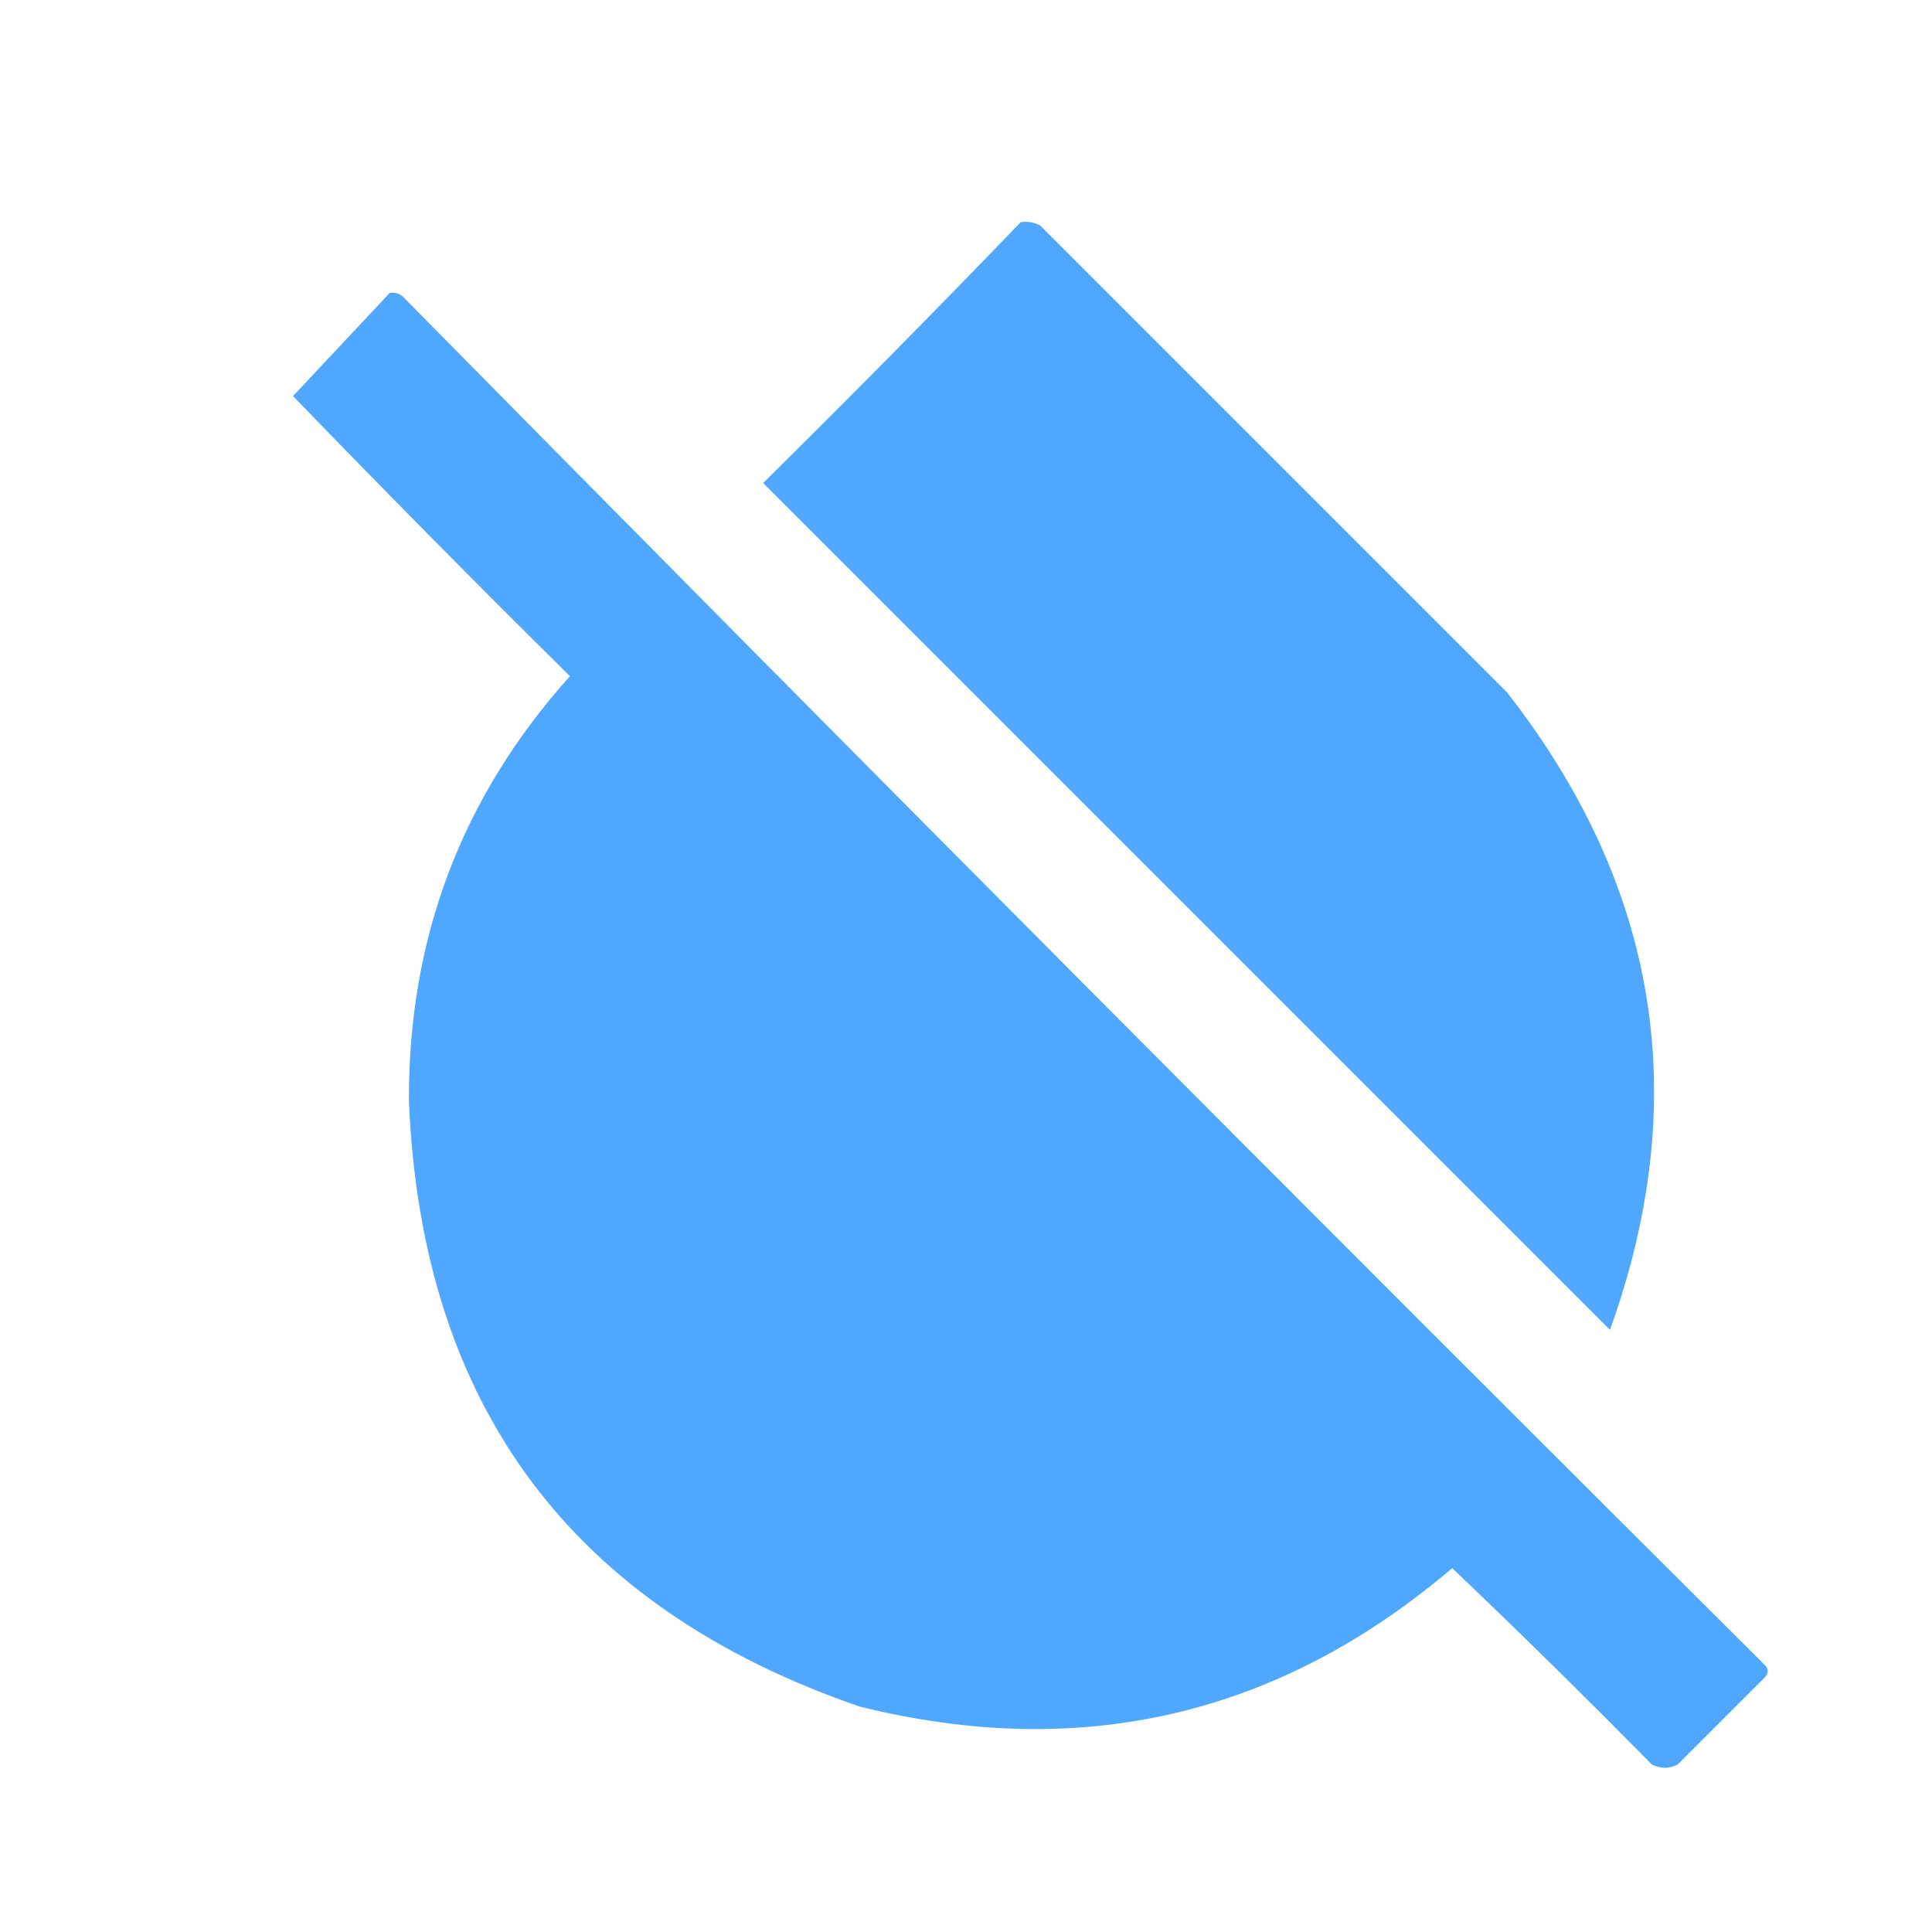
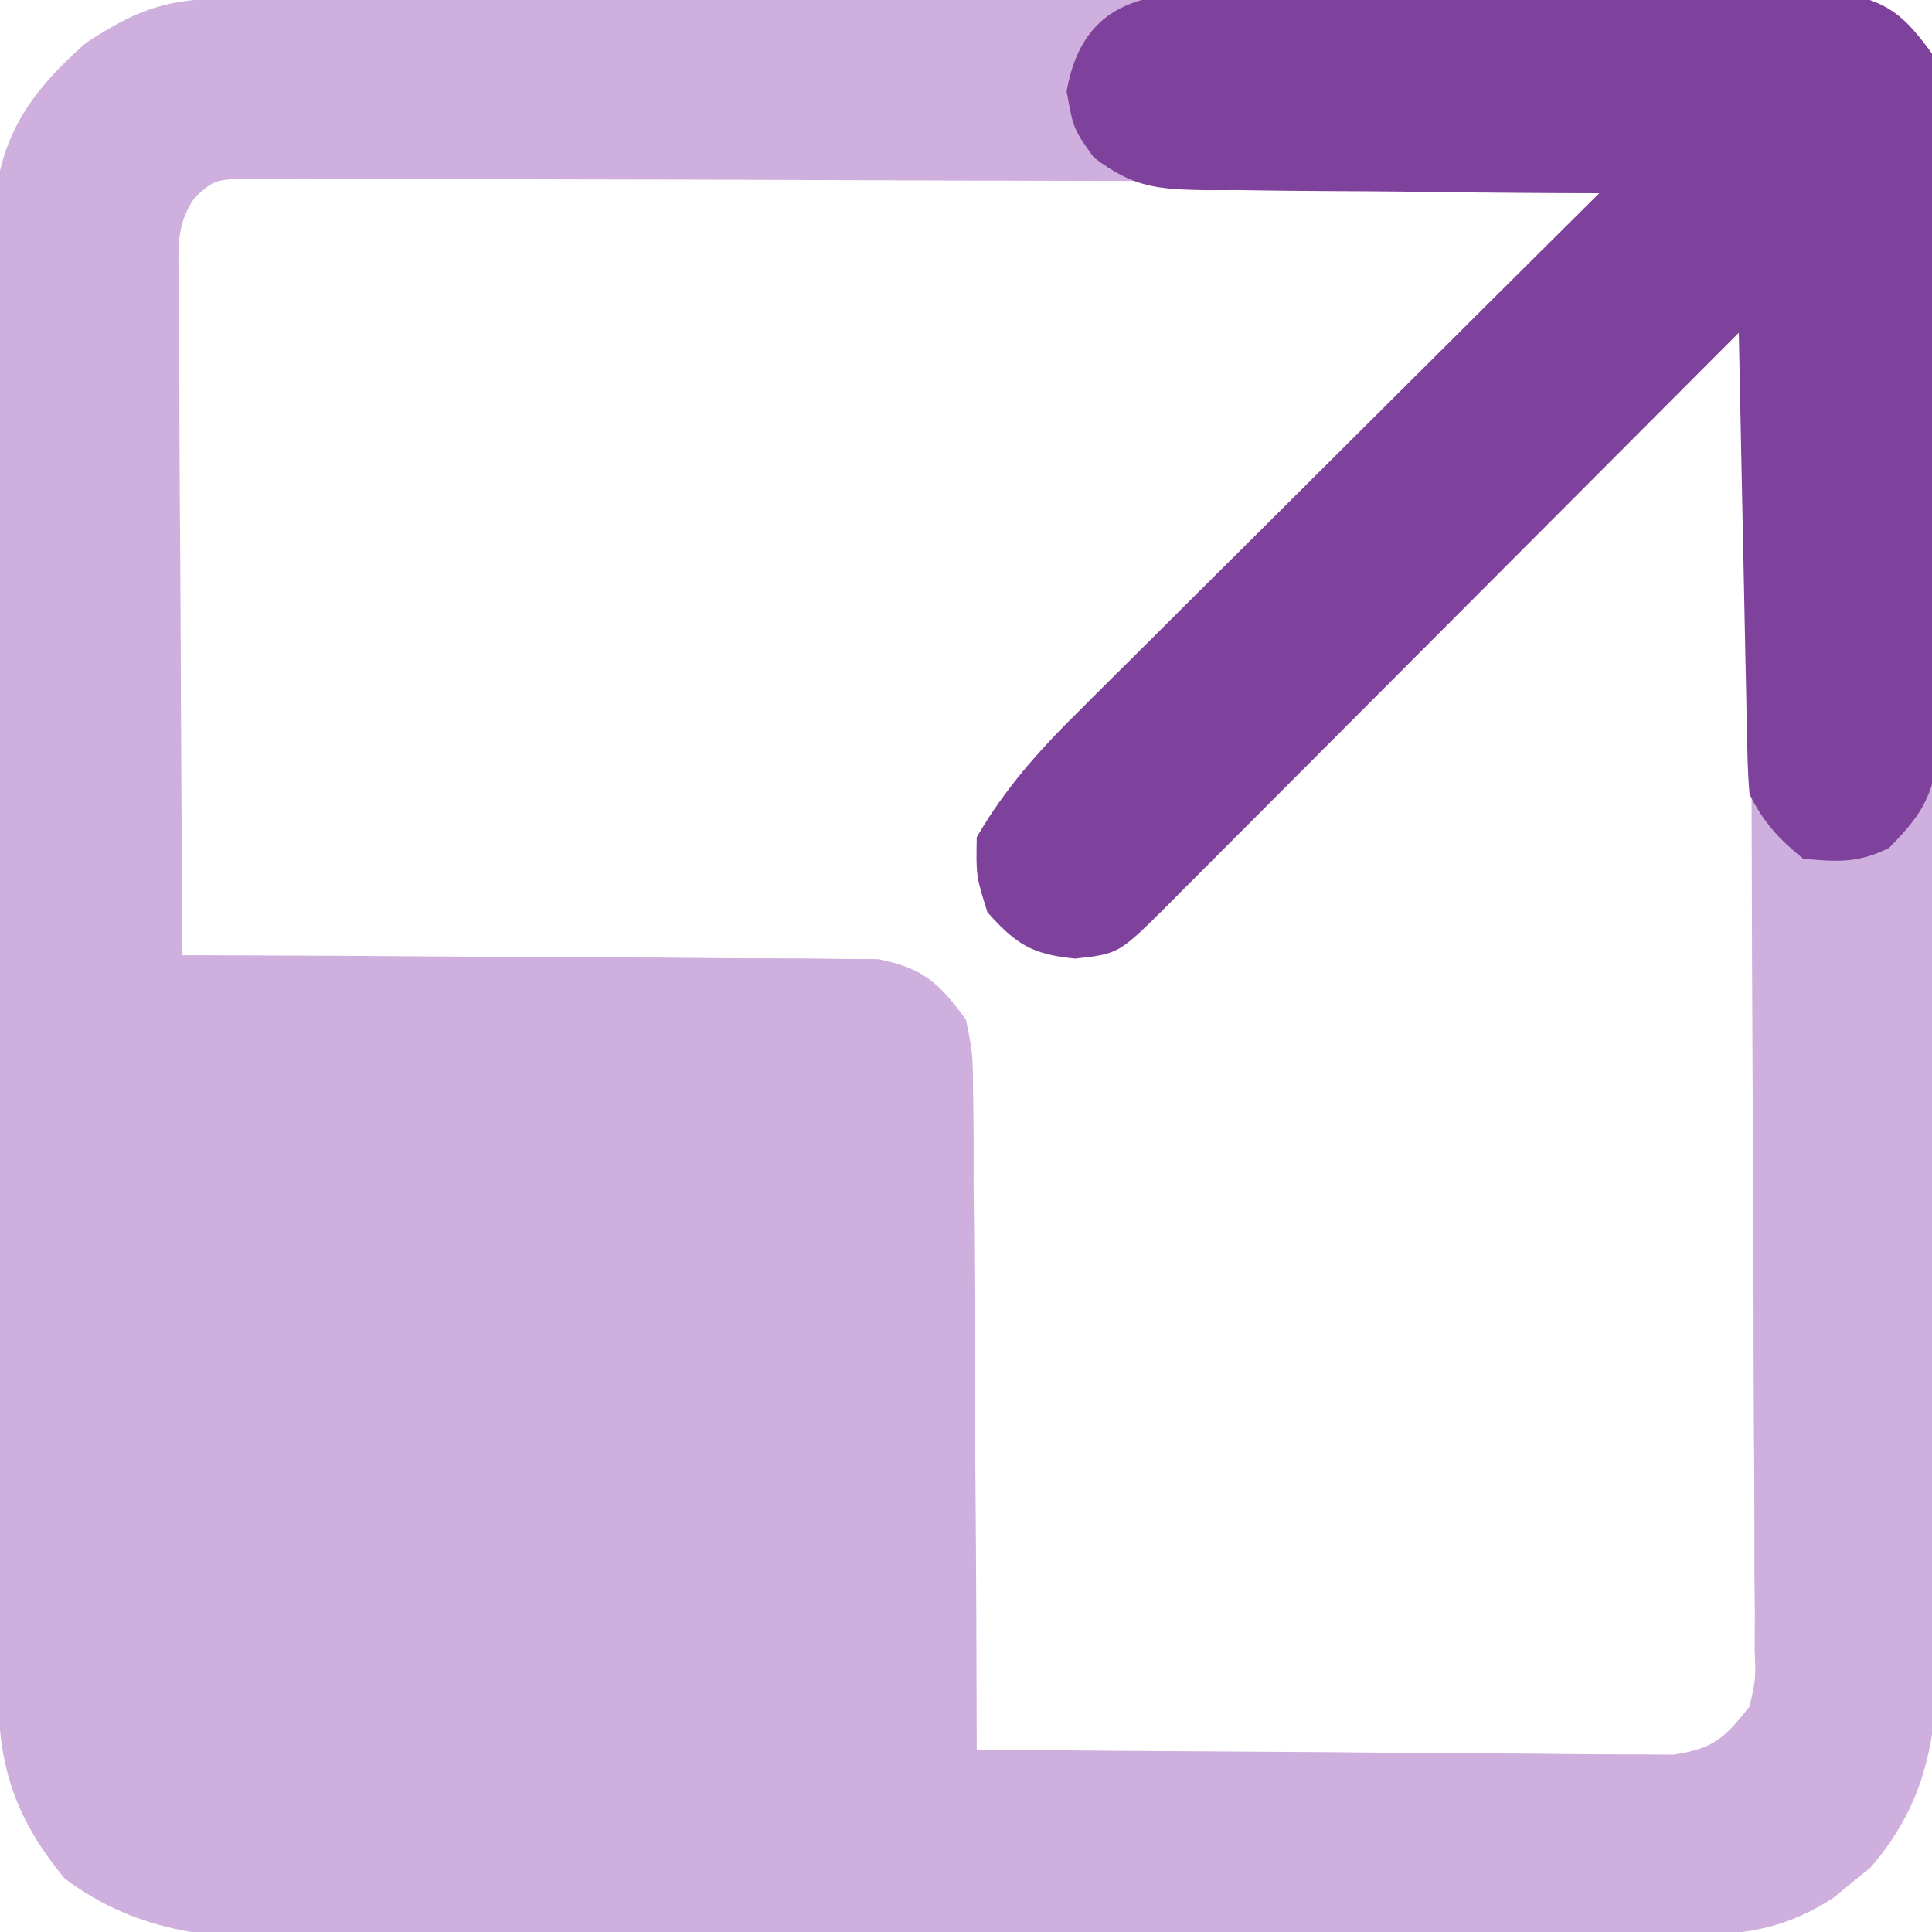
- <svg xmlns="http://www.w3.org/2000/svg" version="1.1" width="300px" height="300px" style="shape-rendering:geometricPrecision; text-rendering:geometricPrecision; image-rendering:optimizeQuality; fill-rule:evenodd; clip-rule:evenodd">
-   <g>
-     <path style="opacity:0.982" fill="#4da6ff" d="M 158.5,34.5 C 159.552,34.35 160.552,34.517 161.5,35C 185.667,59.167 209.833,83.333 234,107.5C 257.564,137.641 262.898,170.641 250,206.5C 206.221,162.721 162.387,118.887 118.5,75C 132.035,61.632 145.369,48.132 158.5,34.5 Z" />
-   </g>
-   <g>
-     <path style="opacity:0.983" fill="#4da6ff" d="M 60.5,45.5 C 61.239,45.369 61.906,45.536 62.5,46C 132.693,117.193 203.193,188.027 274,258.5C 274.667,259.167 274.667,259.833 274,260.5C 269.5,265 265,269.5 260.5,274C 259.167,274.667 257.833,274.667 256.5,274C 246.319,263.652 235.986,253.486 225.5,243.5C 198.627,266.378 167.961,273.545 133.5,265C 88.785,249.615 65.452,218.282 63.5,171C 63.376,145.693 71.71,123.693 88.5,105C 73.986,90.653 59.653,76.153 45.5,61.5C 50.522,56.146 55.522,50.813 60.5,45.5 Z" />
-   </g>
+ <svg xmlns="http://www.w3.org/2000/svg" version="1.1" width="180" height="180">
+   <path d="M0 0 C0.977 -0.007 0.977 -0.007 1.974 -0.013 C4.168 -0.027 6.361 -0.033 8.554 -0.039 C10.123 -0.047 11.691 -0.055 13.26 -0.064 C18.419 -0.09 23.579 -0.105 28.738 -0.12 C30.513 -0.125 32.288 -0.13 34.063 -0.136 C41.445 -0.157 48.827 -0.176 56.208 -0.187 C66.794 -0.204 77.38 -0.237 87.966 -0.294 C95.405 -0.332 102.845 -0.352 110.285 -0.357 C114.73 -0.361 119.175 -0.373 123.62 -0.405 C127.802 -0.435 131.984 -0.442 136.166 -0.43 C137.7 -0.43 139.235 -0.438 140.77 -0.456 C142.866 -0.478 144.96 -0.47 147.057 -0.454 C148.23 -0.457 149.402 -0.461 150.61 -0.464 C154.765 0.362 156.22 1.771 158.719 5.154 C159.345 8.23 159.345 8.23 159.347 11.738 C159.354 12.386 159.361 13.033 159.369 13.701 C159.386 15.865 159.368 18.027 159.35 20.19 C159.355 21.745 159.362 23.299 159.372 24.853 C159.39 29.07 159.377 33.287 159.358 37.504 C159.341 41.922 159.35 46.34 159.355 50.758 C159.36 58.18 159.344 65.602 159.316 73.024 C159.284 81.594 159.284 90.163 159.301 98.734 C159.317 106.987 159.31 115.24 159.293 123.493 C159.286 127 159.287 130.507 159.295 134.015 C159.302 138.151 159.29 142.287 159.263 146.423 C159.256 147.937 159.256 149.451 159.263 150.965 C159.301 159.968 159.122 167.051 152.973 174.177 C152.415 174.623 151.856 175.069 151.281 175.529 C150.726 175.99 150.17 176.452 149.598 176.927 C145.333 179.711 141.617 180.406 136.566 180.428 C135.329 180.438 134.091 180.448 132.816 180.458 C131.452 180.459 130.088 180.46 128.724 180.46 C127.281 180.468 125.839 180.476 124.396 180.486 C120.483 180.507 116.569 180.516 112.656 180.521 C110.207 180.525 107.759 180.531 105.311 180.538 C96.76 180.563 88.209 180.576 79.659 180.579 C71.704 180.583 63.75 180.613 55.796 180.655 C48.955 180.69 42.114 180.705 35.273 180.706 C31.193 180.706 27.113 180.715 23.032 180.744 C19.19 180.77 15.348 180.772 11.506 180.756 C10.102 180.754 8.699 180.761 7.295 180.777 C-1.151 180.867 -8.325 180.359 -15.281 175.154 C-19.653 169.829 -21.403 165.07 -21.422 158.177 C-21.427 156.928 -21.433 155.679 -21.439 154.392 C-21.44 153.005 -21.441 151.618 -21.442 150.231 C-21.447 148.772 -21.452 147.313 -21.457 145.855 C-21.47 141.89 -21.477 137.925 -21.481 133.96 C-21.484 131.483 -21.488 129.005 -21.493 126.528 C-21.506 118.776 -21.516 111.024 -21.52 103.273 C-21.524 94.326 -21.542 85.379 -21.571 76.432 C-21.593 69.515 -21.603 62.599 -21.604 55.682 C-21.605 51.552 -21.611 47.421 -21.629 43.291 C-21.645 39.404 -21.647 35.518 -21.639 31.631 C-21.638 30.207 -21.642 28.782 -21.652 27.358 C-21.665 25.409 -21.657 23.46 -21.649 21.512 C-21.65 20.423 -21.652 19.333 -21.653 18.211 C-20.906 12.071 -17.822 8.154 -13.281 4.154 C-8.482 1.029 -5.74 0.027 0 0 Z M-3.09 18.49 C-4.998 21.156 -4.639 23.598 -4.622 26.828 C-4.622 27.502 -4.623 28.175 -4.623 28.869 C-4.621 31.093 -4.598 33.317 -4.574 35.541 C-4.568 37.083 -4.564 38.626 -4.561 40.169 C-4.55 44.228 -4.52 48.287 -4.487 52.346 C-4.456 56.488 -4.443 60.631 -4.428 64.773 C-4.395 72.9 -4.344 81.027 -4.281 89.154 C-3.02 89.156 -3.02 89.156 -1.733 89.158 C6.198 89.176 14.128 89.218 22.058 89.286 C26.135 89.32 30.212 89.345 34.289 89.349 C38.225 89.354 42.16 89.382 46.096 89.427 C47.596 89.44 49.097 89.445 50.597 89.44 C52.702 89.435 54.804 89.461 56.909 89.494 C58.106 89.501 59.303 89.508 60.536 89.515 C64.739 90.359 66.199 91.718 68.719 95.154 C69.358 98.337 69.358 98.337 69.378 101.964 C69.389 102.628 69.399 103.292 69.41 103.976 C69.439 106.157 69.433 108.336 69.426 110.517 C69.439 112.035 69.454 113.552 69.472 115.069 C69.512 119.053 69.522 123.036 69.526 127.019 C69.535 131.088 69.573 135.157 69.608 139.226 C69.672 147.202 69.705 155.178 69.719 163.154 C78.516 163.247 87.313 163.318 96.11 163.361 C100.195 163.382 104.28 163.41 108.364 163.456 C112.307 163.499 116.249 163.523 120.191 163.533 C121.695 163.541 123.199 163.555 124.703 163.577 C126.81 163.606 128.915 163.61 131.023 163.608 C132.222 163.617 133.421 163.626 134.656 163.635 C138.426 163.043 139.368 162.102 141.719 159.154 C142.305 156.603 142.305 156.603 142.2 153.776 C142.205 152.685 142.211 151.594 142.217 150.47 C142.202 149.278 142.188 148.086 142.173 146.858 C142.174 145.599 142.174 144.34 142.175 143.043 C142.176 139.595 142.152 136.148 142.124 132.699 C142.099 129.095 142.097 125.49 142.092 121.885 C142.08 115.06 142.047 108.236 142.007 101.411 C141.962 93.641 141.94 85.871 141.92 78.101 C141.878 62.118 141.808 46.136 141.719 30.154 C137.397 33.781 133.255 37.496 129.274 41.501 C128.531 42.246 128.531 42.246 127.774 43.006 C126.713 44.07 125.653 45.136 124.595 46.203 C122.92 47.89 121.242 49.575 119.563 51.258 C116.008 54.825 112.457 58.395 108.906 61.966 C104.773 66.124 100.637 70.28 96.497 74.431 C94.843 76.092 93.193 77.755 91.542 79.419 C90.533 80.431 89.525 81.442 88.517 82.454 C87.636 83.34 86.756 84.225 85.848 85.138 C83.283 87.567 82.367 88.098 78.844 88.404 C75.297 88.12 74.05 87.831 71.719 85.154 C70.719 81.841 70.719 81.841 70.719 78.154 C73.29 73.7 76.483 70.113 80.13 66.532 C80.657 66.006 81.185 65.48 81.728 64.938 C83.455 63.217 85.188 61.504 86.922 59.791 C88.128 58.591 89.332 57.392 90.537 56.191 C93.696 53.046 96.86 49.906 100.026 46.768 C105.109 41.729 110.184 36.682 115.257 31.633 C117.032 29.868 118.81 28.107 120.588 26.346 C121.667 25.274 122.746 24.202 123.825 23.129 C124.573 22.391 124.573 22.391 125.336 21.639 C126.483 20.496 127.604 19.328 128.719 18.154 C128.719 17.824 128.719 17.494 128.719 17.154 C111.821 17.084 94.923 17.031 78.025 16.998 C70.179 16.983 62.333 16.962 54.487 16.928 C47.65 16.898 40.813 16.878 33.975 16.872 C30.354 16.868 26.733 16.858 23.112 16.837 C19.072 16.813 15.033 16.812 10.993 16.813 C9.788 16.803 8.583 16.792 7.342 16.781 C5.695 16.787 5.695 16.787 4.015 16.793 C3.059 16.79 2.103 16.788 1.118 16.785 C-1.326 16.97 -1.326 16.97 -3.09 18.49 Z " fill="#CEAFDD" transform="translate(21.28108,-0.1539001)" />
+   <path d="M0 0 C0.675 -0.009 1.351 -0.018 2.047 -0.027 C4.269 -0.048 6.489 -0.034 8.711 -0.017 C10.261 -0.02 11.812 -0.025 13.362 -0.032 C16.607 -0.039 19.851 -0.028 23.096 -0.005 C27.249 0.024 31.401 0.007 35.554 -0.023 C38.754 -0.041 41.953 -0.035 45.154 -0.022 C46.684 -0.019 48.215 -0.023 49.746 -0.035 C51.889 -0.047 54.029 -0.028 56.172 0 C57.389 0.004 58.607 0.008 59.861 0.012 C64.097 0.846 65.555 2.181 68.086 5.647 C68.714 8.834 68.714 8.834 68.717 12.469 C68.724 13.135 68.731 13.801 68.739 14.486 C68.756 16.676 68.736 18.864 68.715 21.053 C68.716 22.581 68.718 24.109 68.722 25.637 C68.725 28.835 68.71 32.032 68.683 35.229 C68.649 39.322 68.655 43.413 68.674 47.506 C68.684 50.66 68.675 53.813 68.66 56.967 C68.655 58.475 68.655 59.984 68.662 61.493 C68.667 63.604 68.647 65.714 68.619 67.825 C68.613 69.024 68.607 70.224 68.601 71.46 C67.987 75.262 66.754 76.922 64.086 79.647 C61.245 81.067 59.231 80.961 56.086 80.647 C53.783 78.78 52.408 77.29 51.086 74.647 C50.969 73.259 50.909 71.865 50.881 70.473 C50.851 69.182 50.851 69.182 50.82 67.864 C50.803 66.934 50.787 66.004 50.77 65.045 C50.749 64.094 50.728 63.142 50.707 62.162 C50.641 59.115 50.582 56.069 50.523 53.022 C50.48 50.959 50.437 48.897 50.393 46.834 C50.285 41.772 50.184 36.71 50.086 31.647 C49.376 32.359 48.667 33.071 47.935 33.804 C41.258 40.502 34.577 47.198 27.894 53.891 C24.458 57.332 21.023 60.774 17.59 64.219 C14.279 67.54 10.965 70.86 7.65 74.178 C6.384 75.446 5.118 76.715 3.854 77.985 C2.086 79.759 0.316 81.531 -1.455 83.301 C-2.243 84.095 -2.243 84.095 -3.048 84.905 C-7.664 89.508 -7.664 89.508 -11.727 89.959 C-15.766 89.563 -17.211 88.659 -19.914 85.647 C-20.977 82.272 -20.977 82.272 -20.914 78.647 C-18.335 74.196 -15.146 70.598 -11.503 67.009 C-10.712 66.217 -10.712 66.217 -9.905 65.41 C-8.178 63.685 -6.445 61.967 -4.711 60.249 C-3.506 59.047 -2.301 57.845 -1.096 56.642 C2.063 53.491 5.227 50.346 8.393 47.203 C11.628 43.989 14.857 40.769 18.086 37.549 C24.414 31.243 30.748 24.943 37.086 18.647 C35.779 18.643 34.473 18.639 33.126 18.635 C28.271 18.613 23.417 18.558 18.562 18.494 C16.462 18.471 14.362 18.457 12.262 18.451 C9.24 18.442 6.22 18.401 3.199 18.354 C2.263 18.358 1.326 18.362 0.361 18.366 C-4.183 18.265 -6.281 18.123 -10.007 15.322 C-11.914 12.647 -11.914 12.647 -12.539 9.147 C-11.258 1.973 -6.822 0.022 0 0 Z " fill="#7E429C" transform="translate(111.9141,-0.6469727)" />
</svg>
